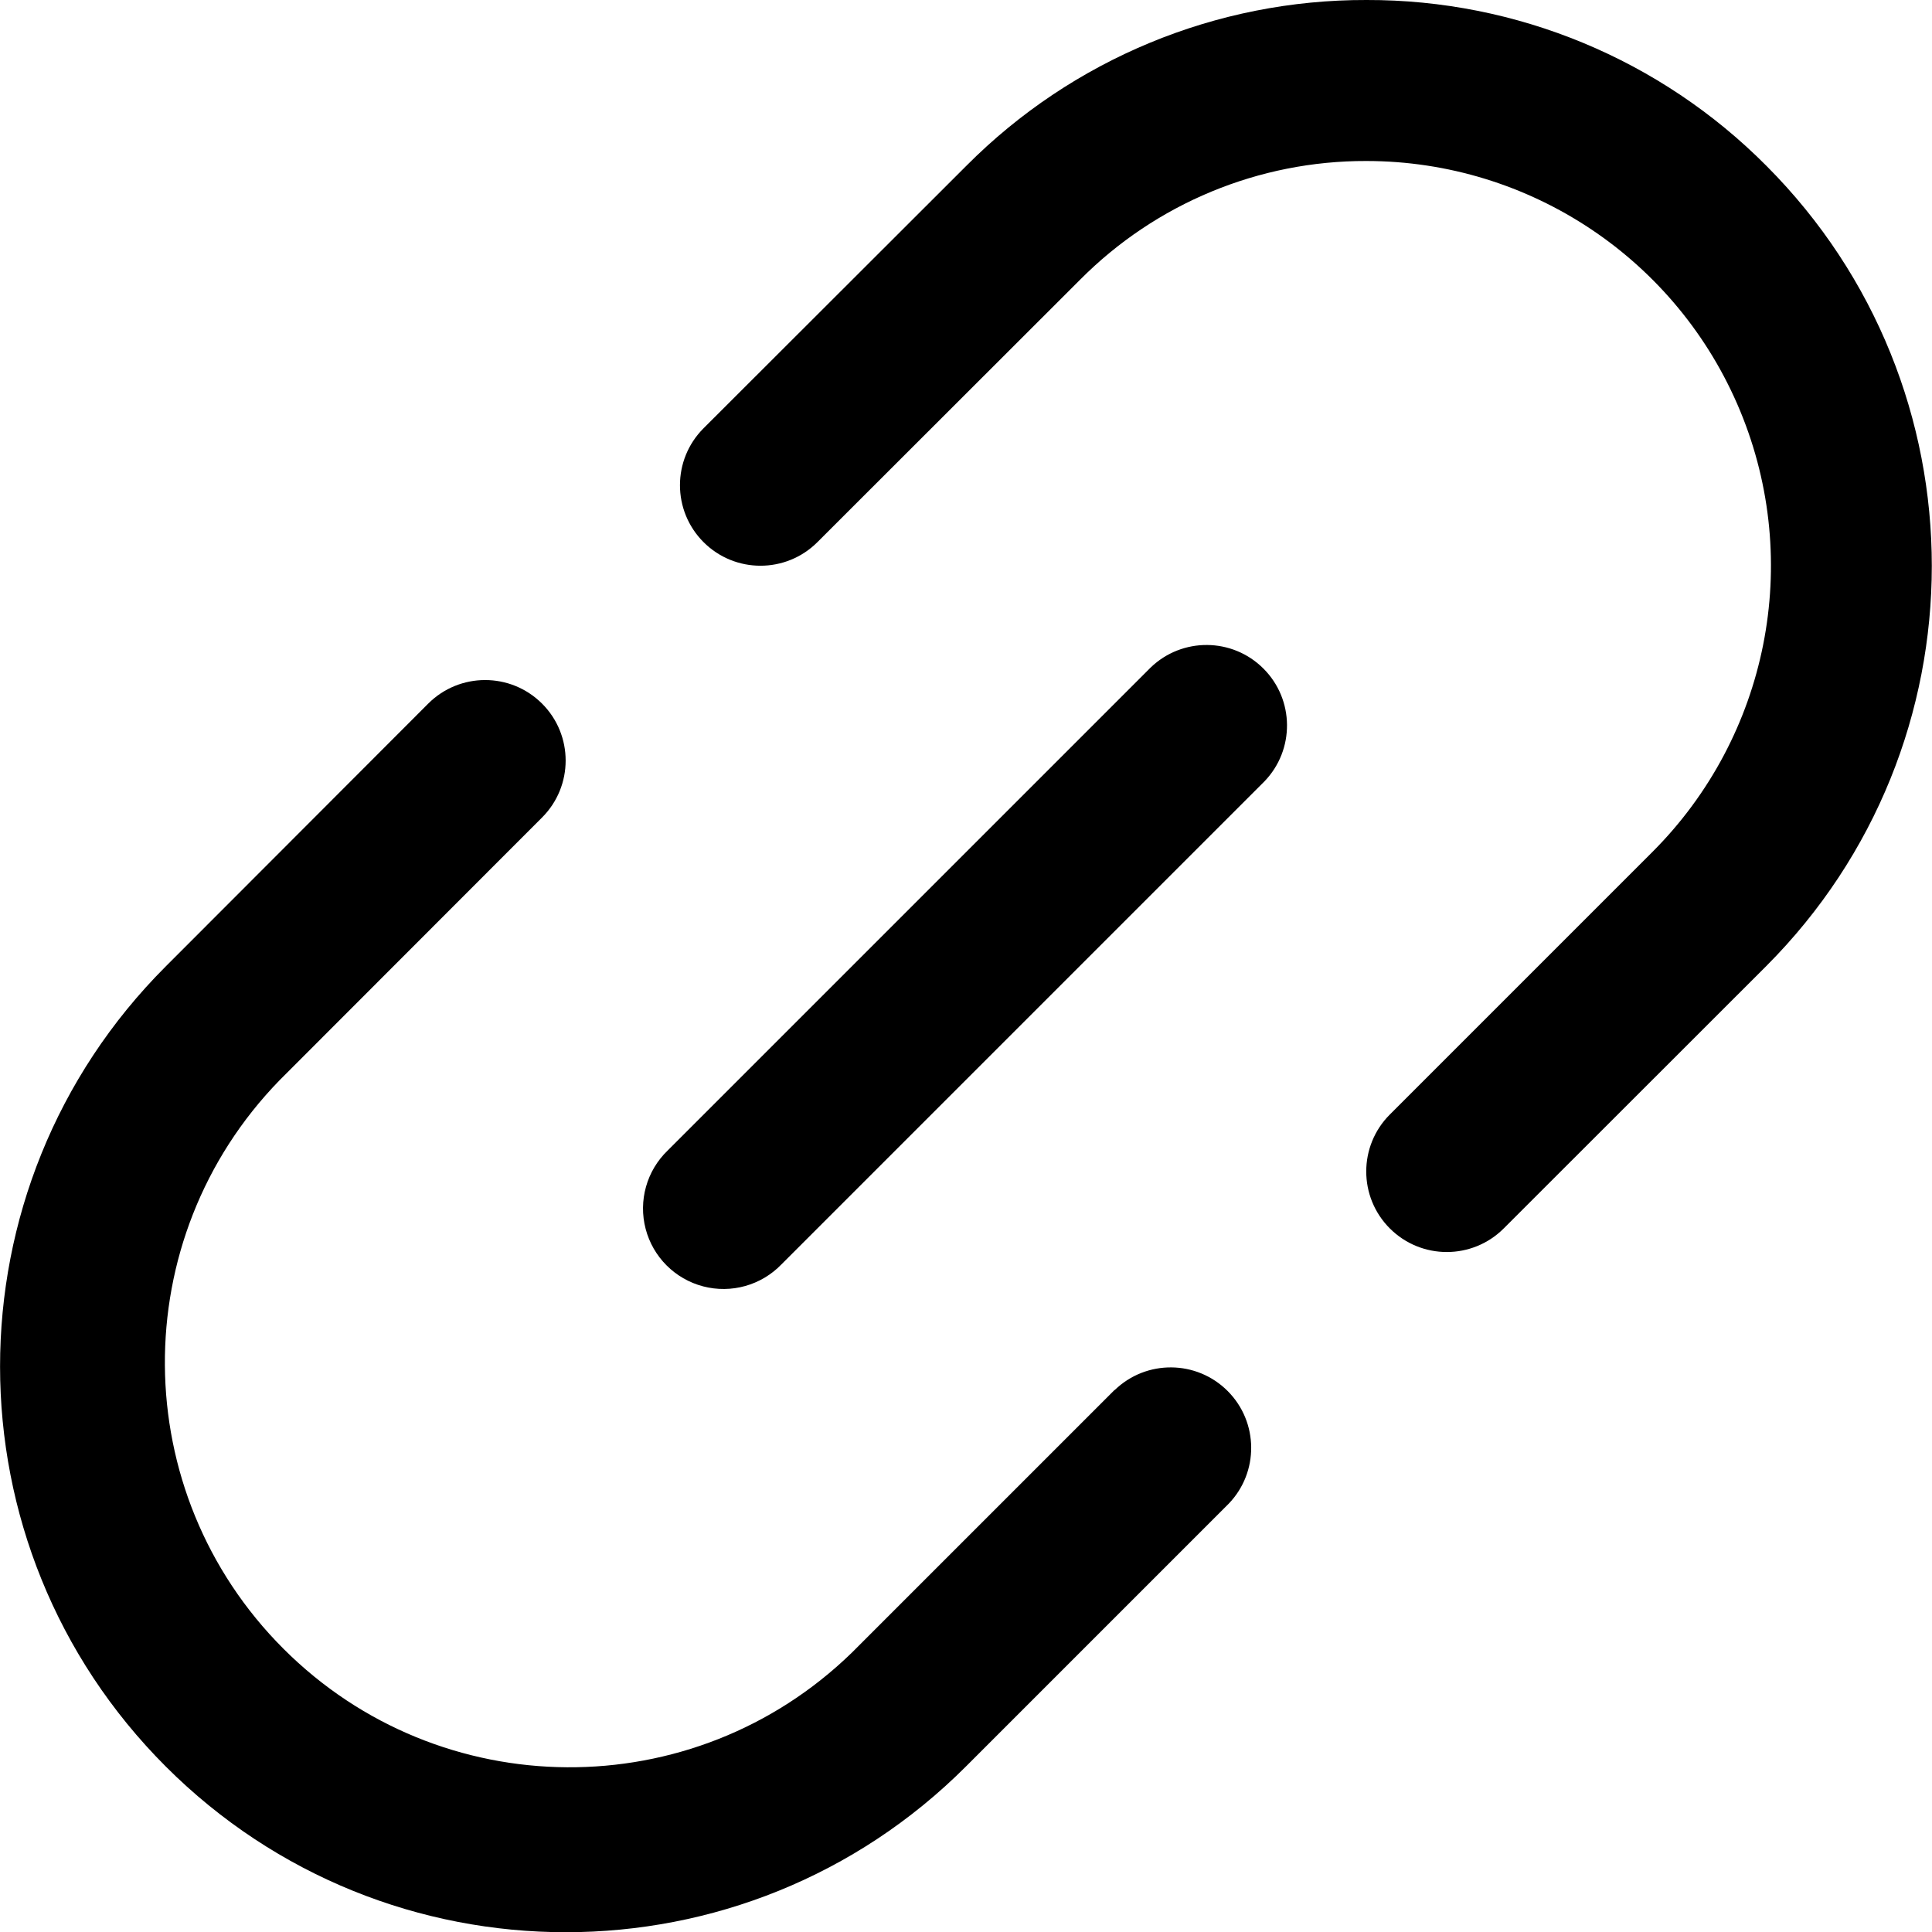
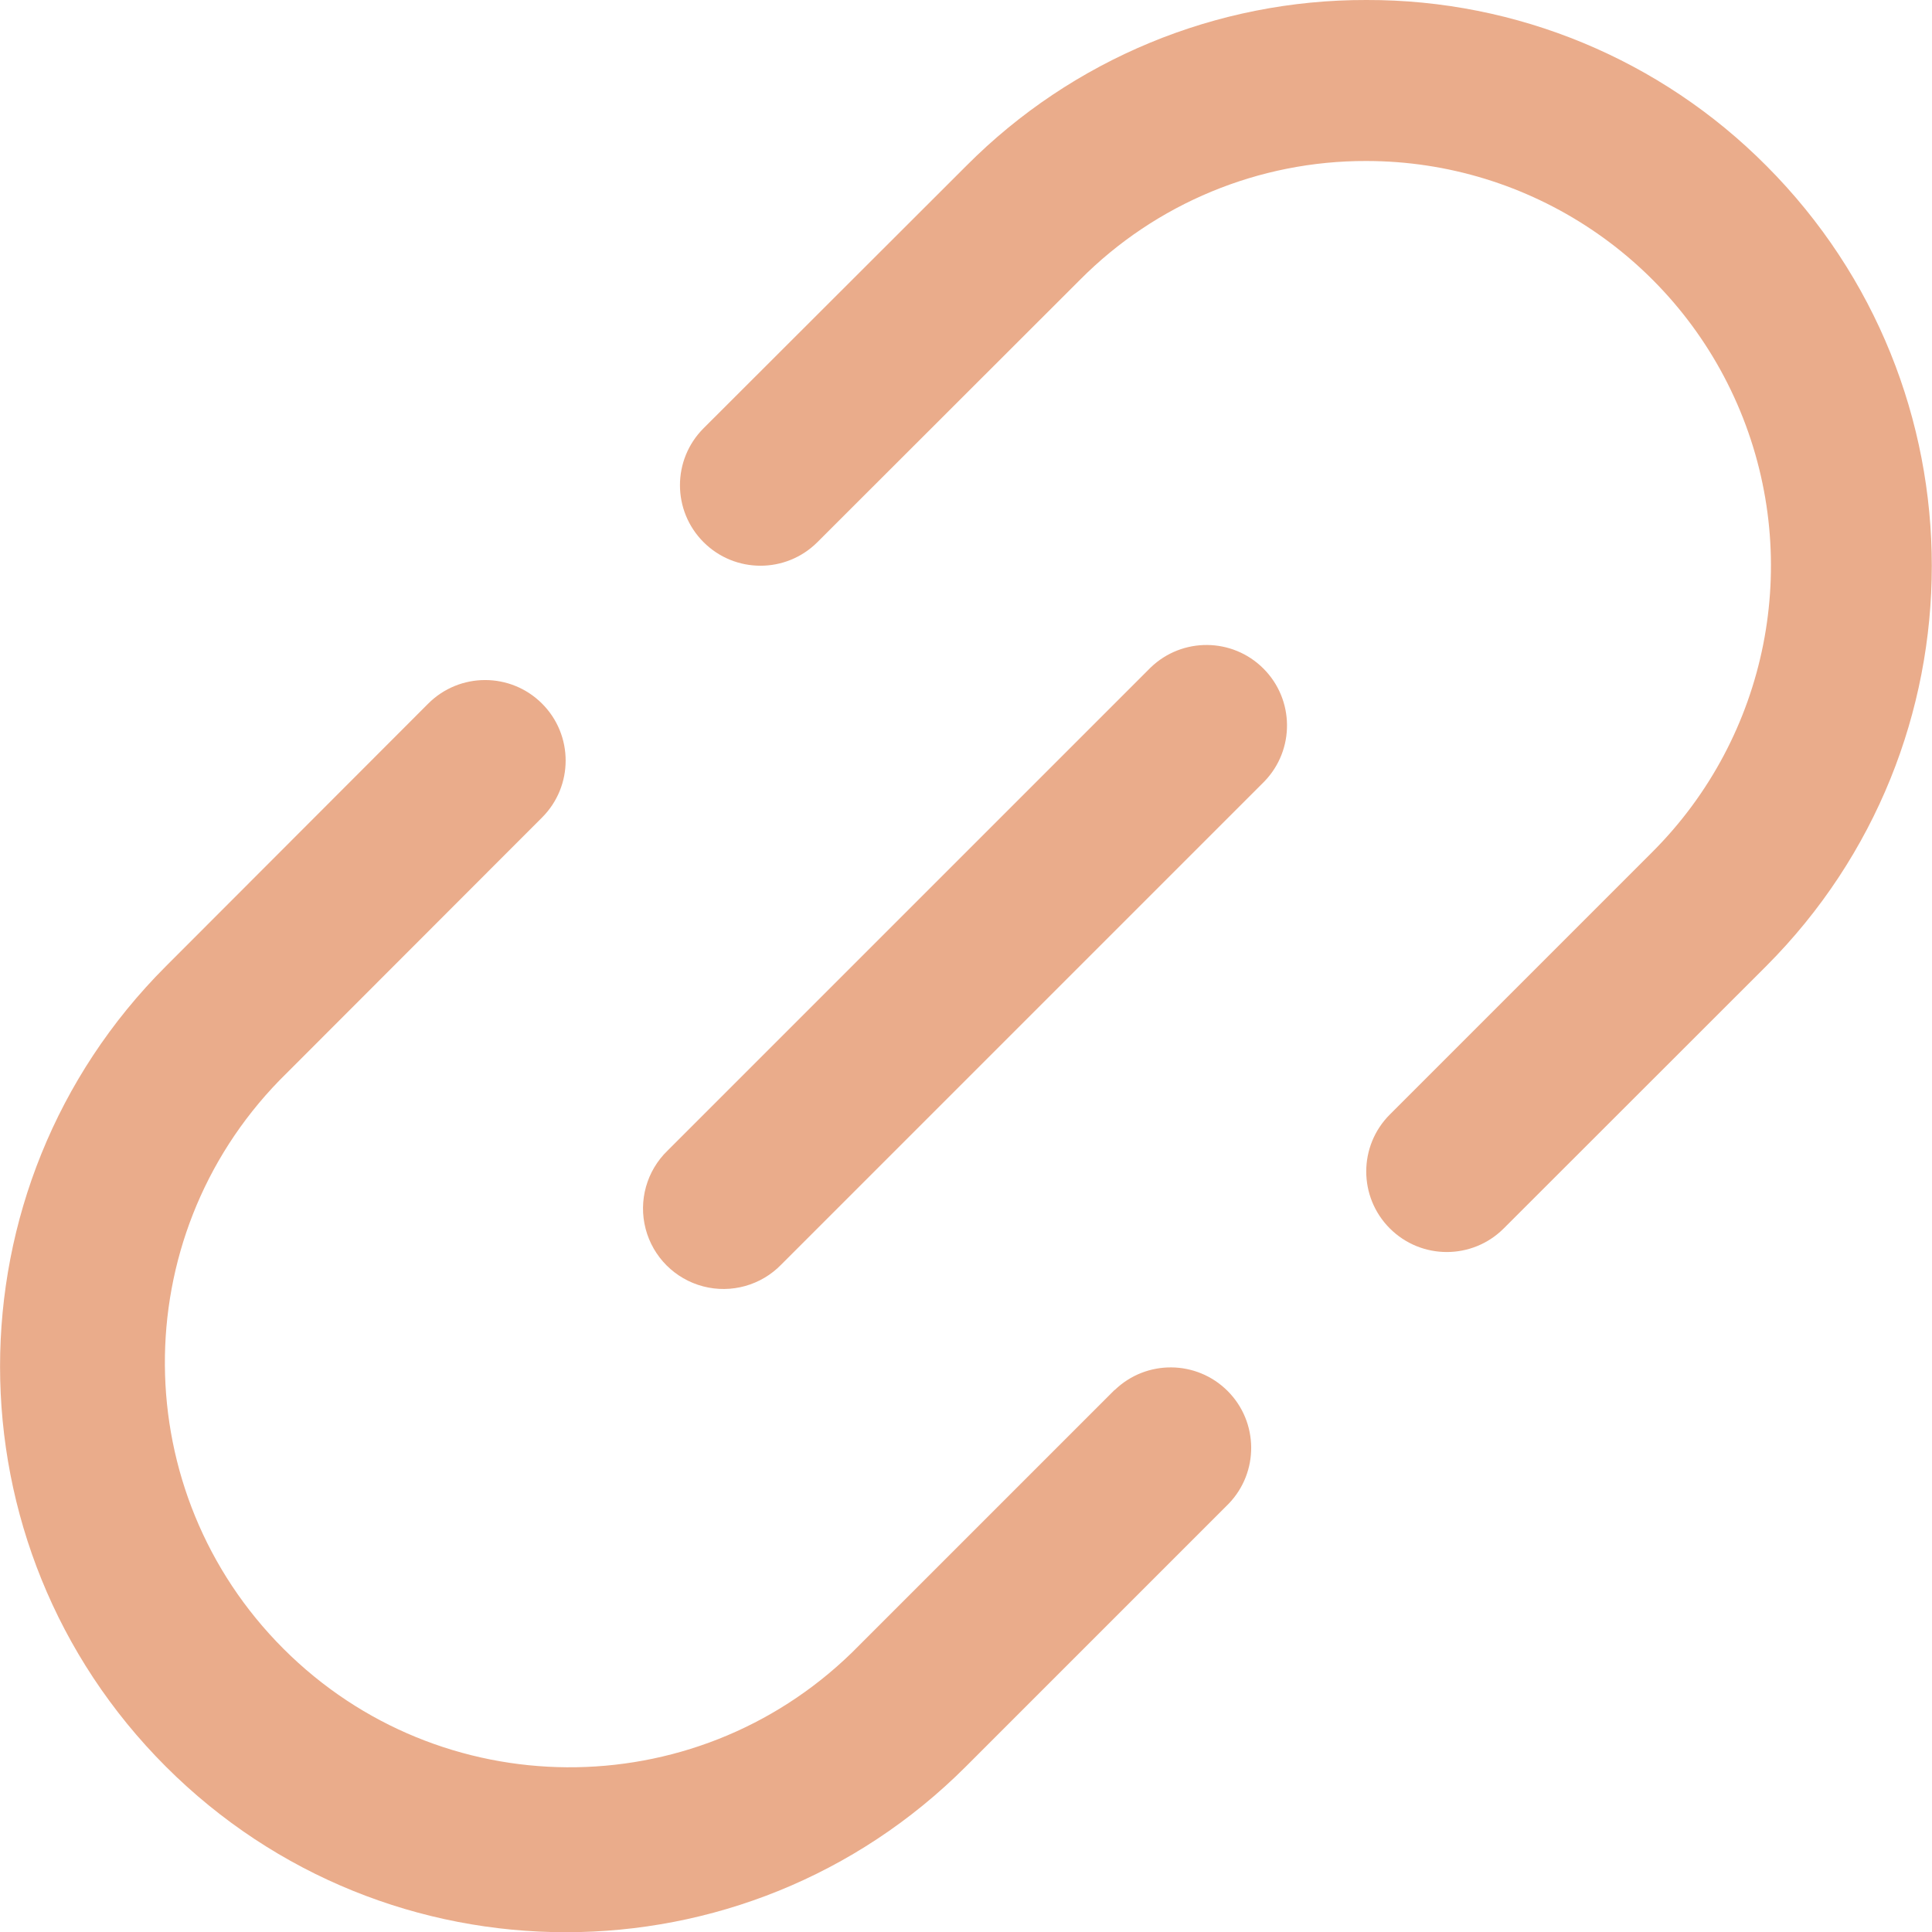
- <svg xmlns="http://www.w3.org/2000/svg" id="Outline" viewBox="0 0 24 24" width="512" height="512">
-   <path d="M13.845,17.267l-3.262,3.262A5.028,5.028,0,0,1,3.472,13.42l3.262-3.265A1,1,0,0,0,5.319,8.741L2.058,12.006A7.027,7.027,0,0,0,12,21.943l3.262-3.262a1,1,0,0,0-1.414-1.414Z" />
-   <path d="M21.944,2.061A6.979,6.979,0,0,0,16.975,0h0a6.983,6.983,0,0,0-4.968,2.057L8.74,5.32a1,1,0,0,0,1.414,1.415l3.265-3.262A4.993,4.993,0,0,1,16.973,2h0a5.028,5.028,0,0,1,3.554,8.583l-3.262,3.262A1,1,0,1,0,18.68,15.26L21.942,12A7.037,7.037,0,0,0,21.944,2.061Z" />
-   <path d="M14.293,8.293l-6,6a1,1,0,1,0,1.414,1.414l6-6a1,1,0,0,0-1.414-1.414Z" />
+ <svg xmlns="http://www.w3.org/2000/svg" version="1.1" width="512" height="512" x="0" y="0" viewBox="0 0 24 24" style="enable-background:new 0 0 512 512" xml:space="preserve">
+   <g>
+     <path d="M13.845,17.267l-3.262,3.262A5.028,5.028,0,0,1,3.472,13.42l3.262-3.265A1,1,0,0,0,5.319,8.741L2.058,12.006A7.027,7.027,0,0,0,12,21.943l3.262-3.262a1,1,0,0,0-1.414-1.414Z" fill="#eaac8b" data-original="#000000" />
+     <path d="M21.944,2.061A6.979,6.979,0,0,0,16.975,0h0a6.983,6.983,0,0,0-4.968,2.057L8.74,5.32a1,1,0,0,0,1.414,1.415l3.265-3.262A4.993,4.993,0,0,1,16.973,2h0a5.028,5.028,0,0,1,3.554,8.583l-3.262,3.262A1,1,0,1,0,18.68,15.26L21.942,12A7.037,7.037,0,0,0,21.944,2.061Z" fill="#eaac8b" data-original="#000000" />
+     <path d="M14.293,8.293l-6,6a1,1,0,1,0,1.414,1.414l6-6a1,1,0,0,0-1.414-1.414Z" fill="#eaac8b" data-original="#000000" />
+   </g>
</svg>
